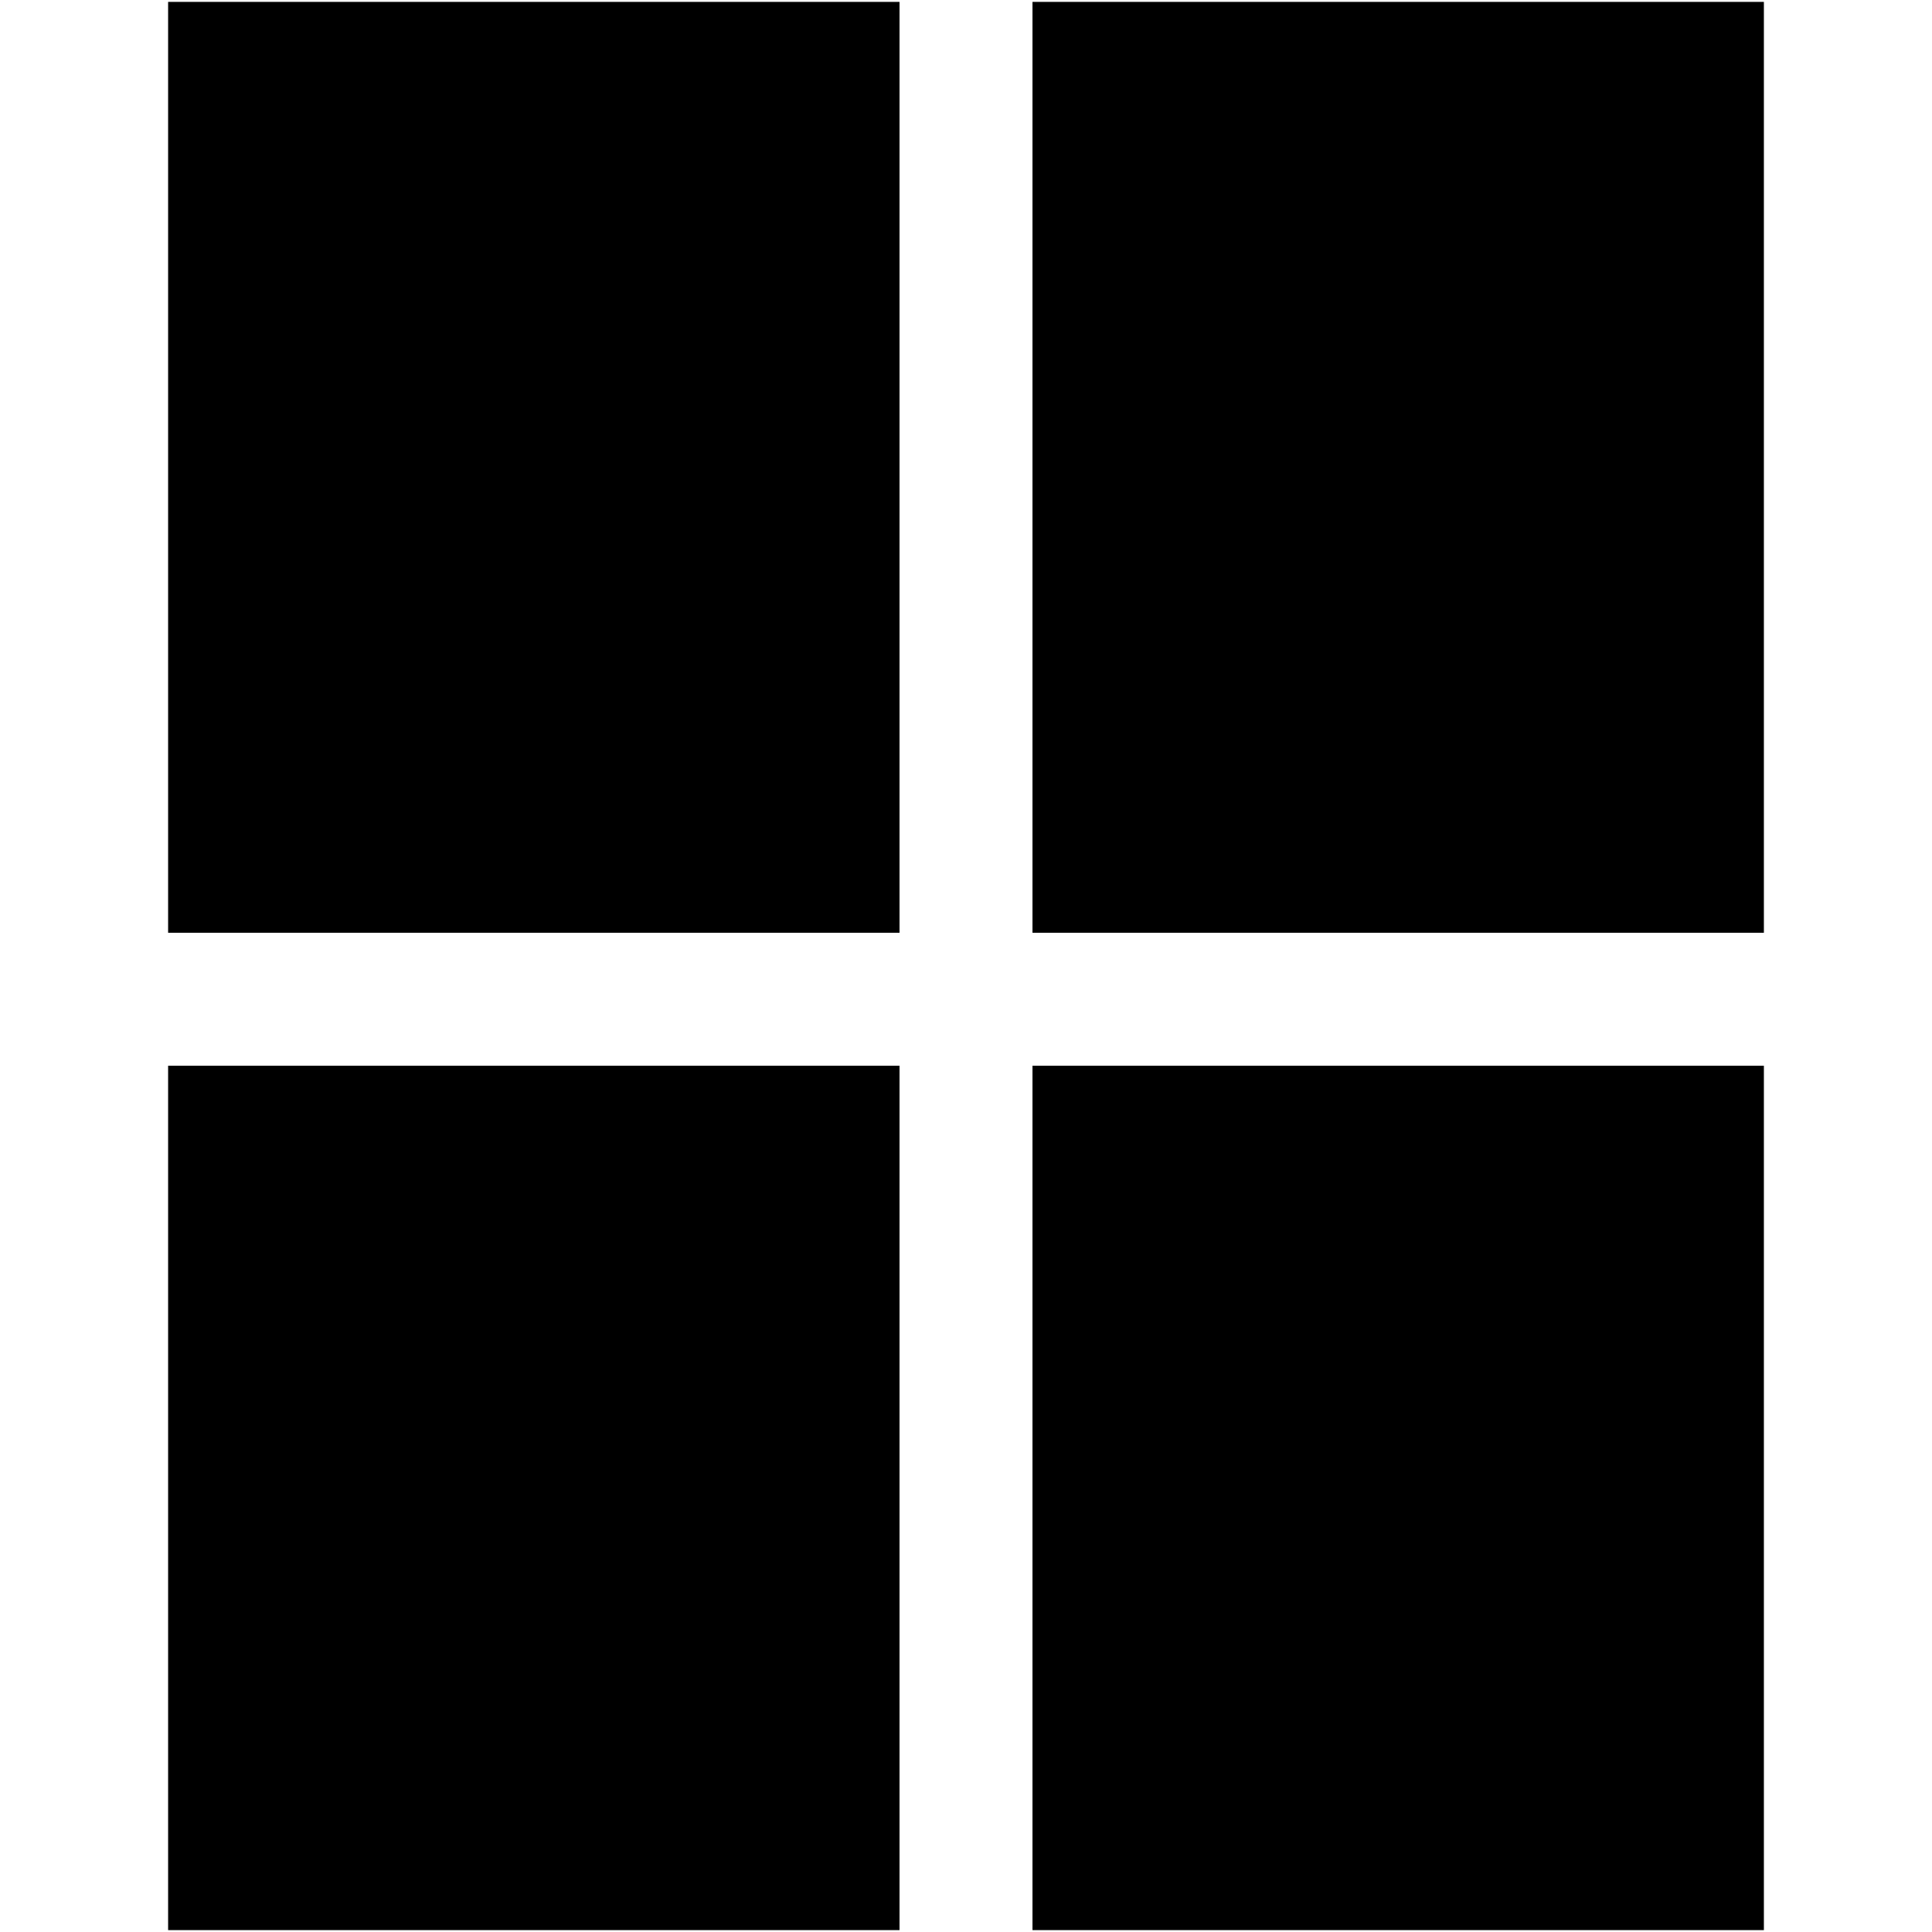
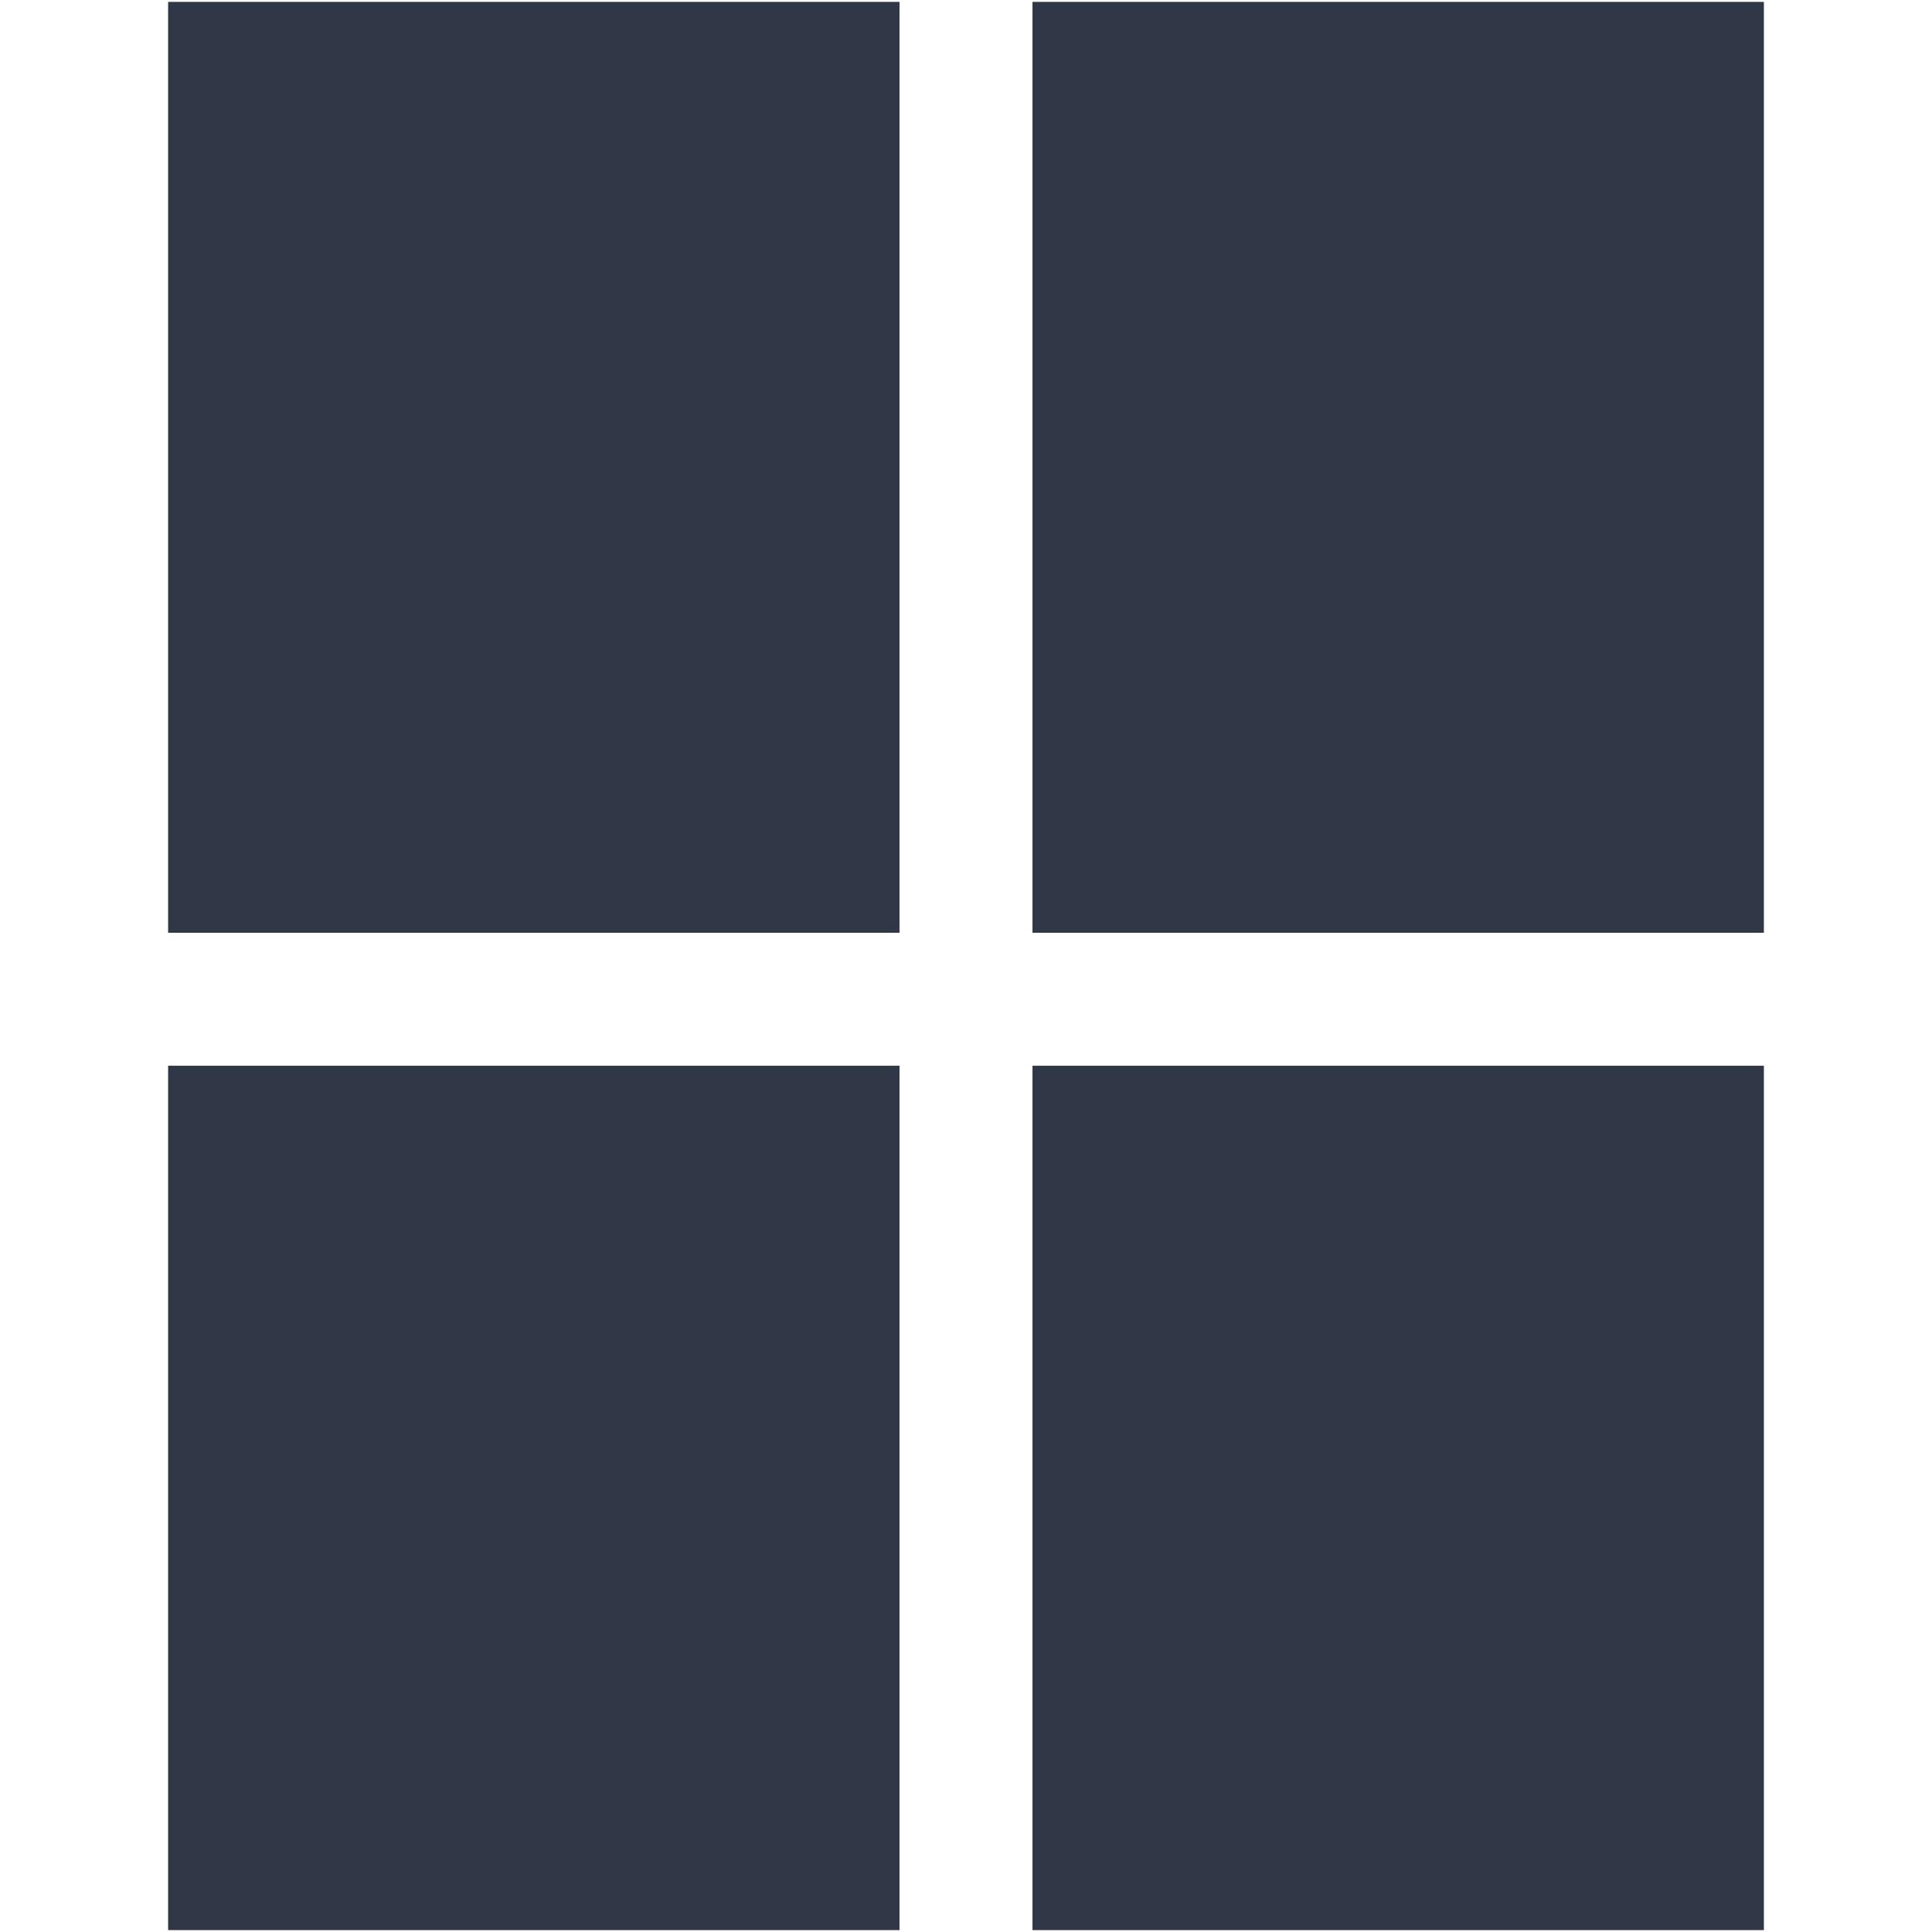
- <svg xmlns="http://www.w3.org/2000/svg" version="1.1" x="0px" y="0px" width="512px" height="512px" viewBox="0 0 512 512" style="enable-background:new 0 0 512 512;" xml:space="preserve">
-   <g id="afcae5a789ccd549f9c6e2a2f80b9117">
-     <path style="display: inline;" d="M238.38,247.19H44.552V0.5H238.38V247.19z M467.448,0.5H273.62v246.69h193.828V0.5z    M238.38,282.431H44.552V511.5H238.38V282.431z M467.448,282.431H273.62V511.5h193.828V282.431z" />
-   </g>
+ <svg xmlns="http://www.w3.org/2000/svg" width="512" height="512" viewBox="0 0 512 512" style="fill:RGB(48,55,70);">
+   <path d="M238.38 247.19H44.552V.5H238.38v246.69zM467.448.5H273.62v246.69h193.828V.5zM238.38 282.43H44.552V511.5H238.38V282.43zm229.068 0H273.62V511.5h193.828V282.43z" />
</svg>
